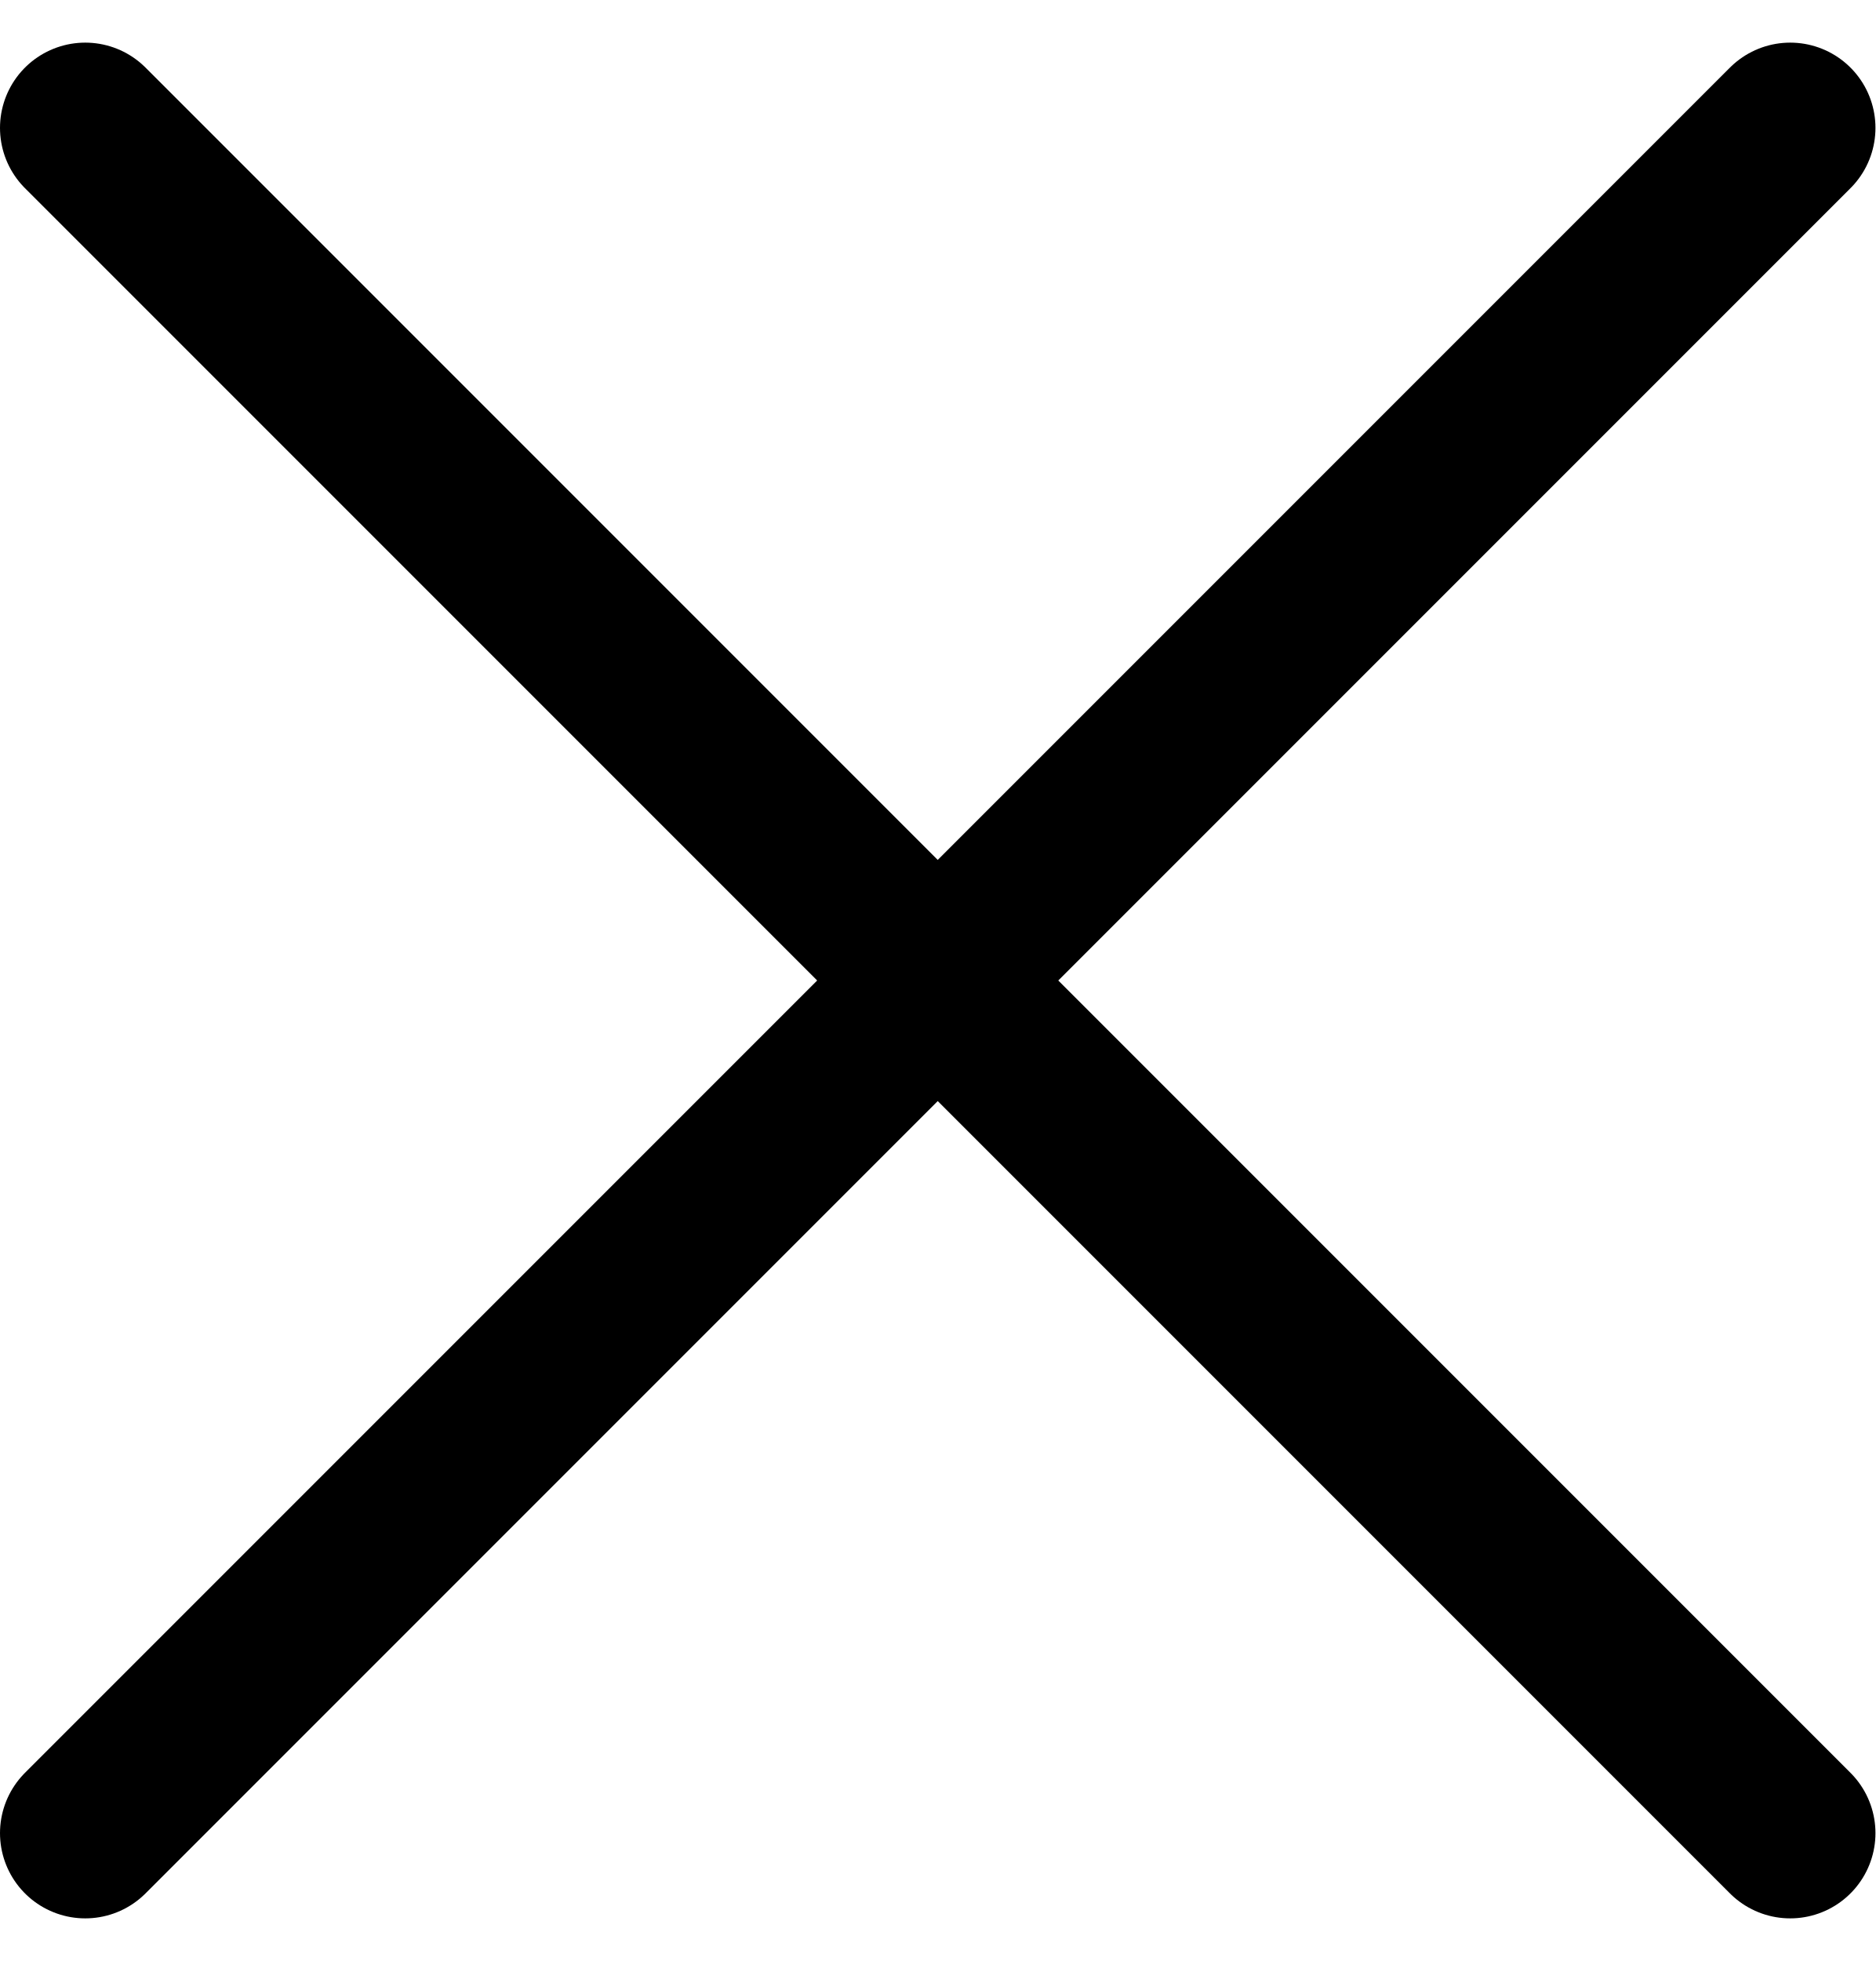
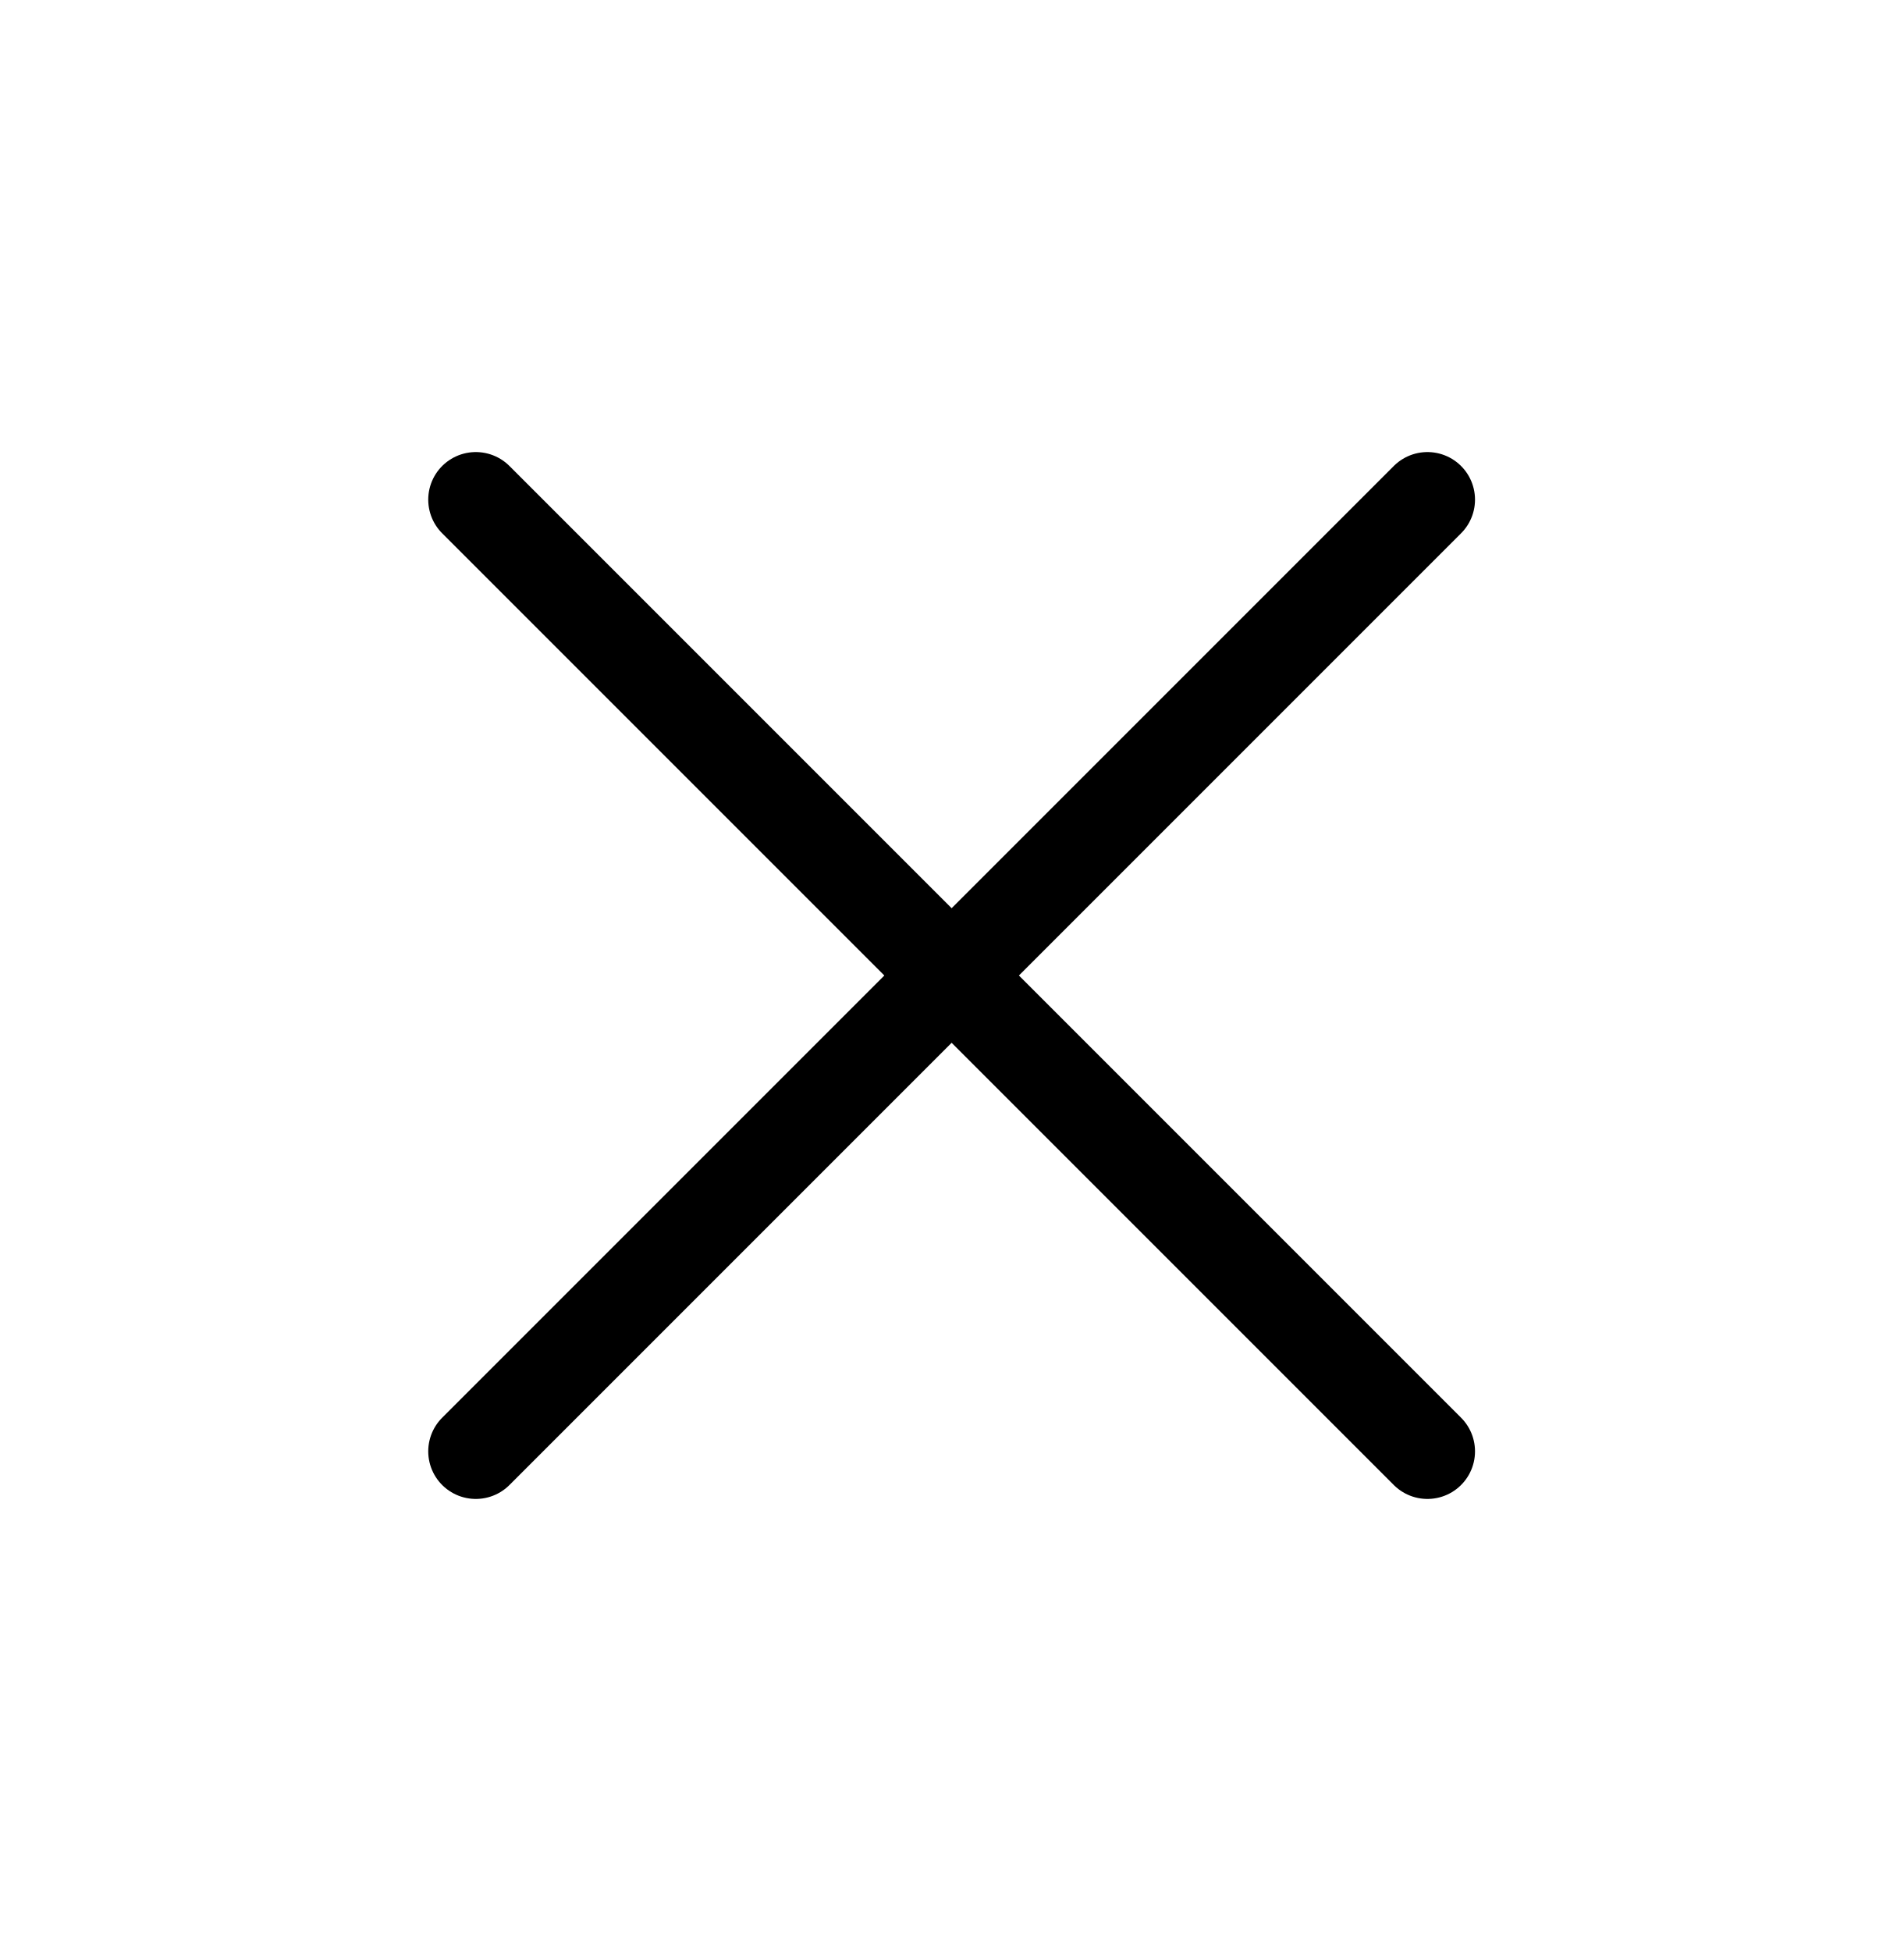
- <svg xmlns="http://www.w3.org/2000/svg" width="22" height="23" viewBox="0 0 22 23" fill="none">
-   <path d="M21 1.5L1 21.5M1 1.5L21 21.5" stroke="black" stroke-width="2" stroke-linecap="round" stroke-linejoin="round" />
+ <svg xmlns="http://www.w3.org/2000/svg" width="40" height="41" viewBox="0 0 40 41" fill="none">
+   <path d="M30 10.5L10 30.5M10 10.5L30 30.5" stroke="black" stroke-width="2" stroke-linecap="round" stroke-linejoin="round" />
</svg>
